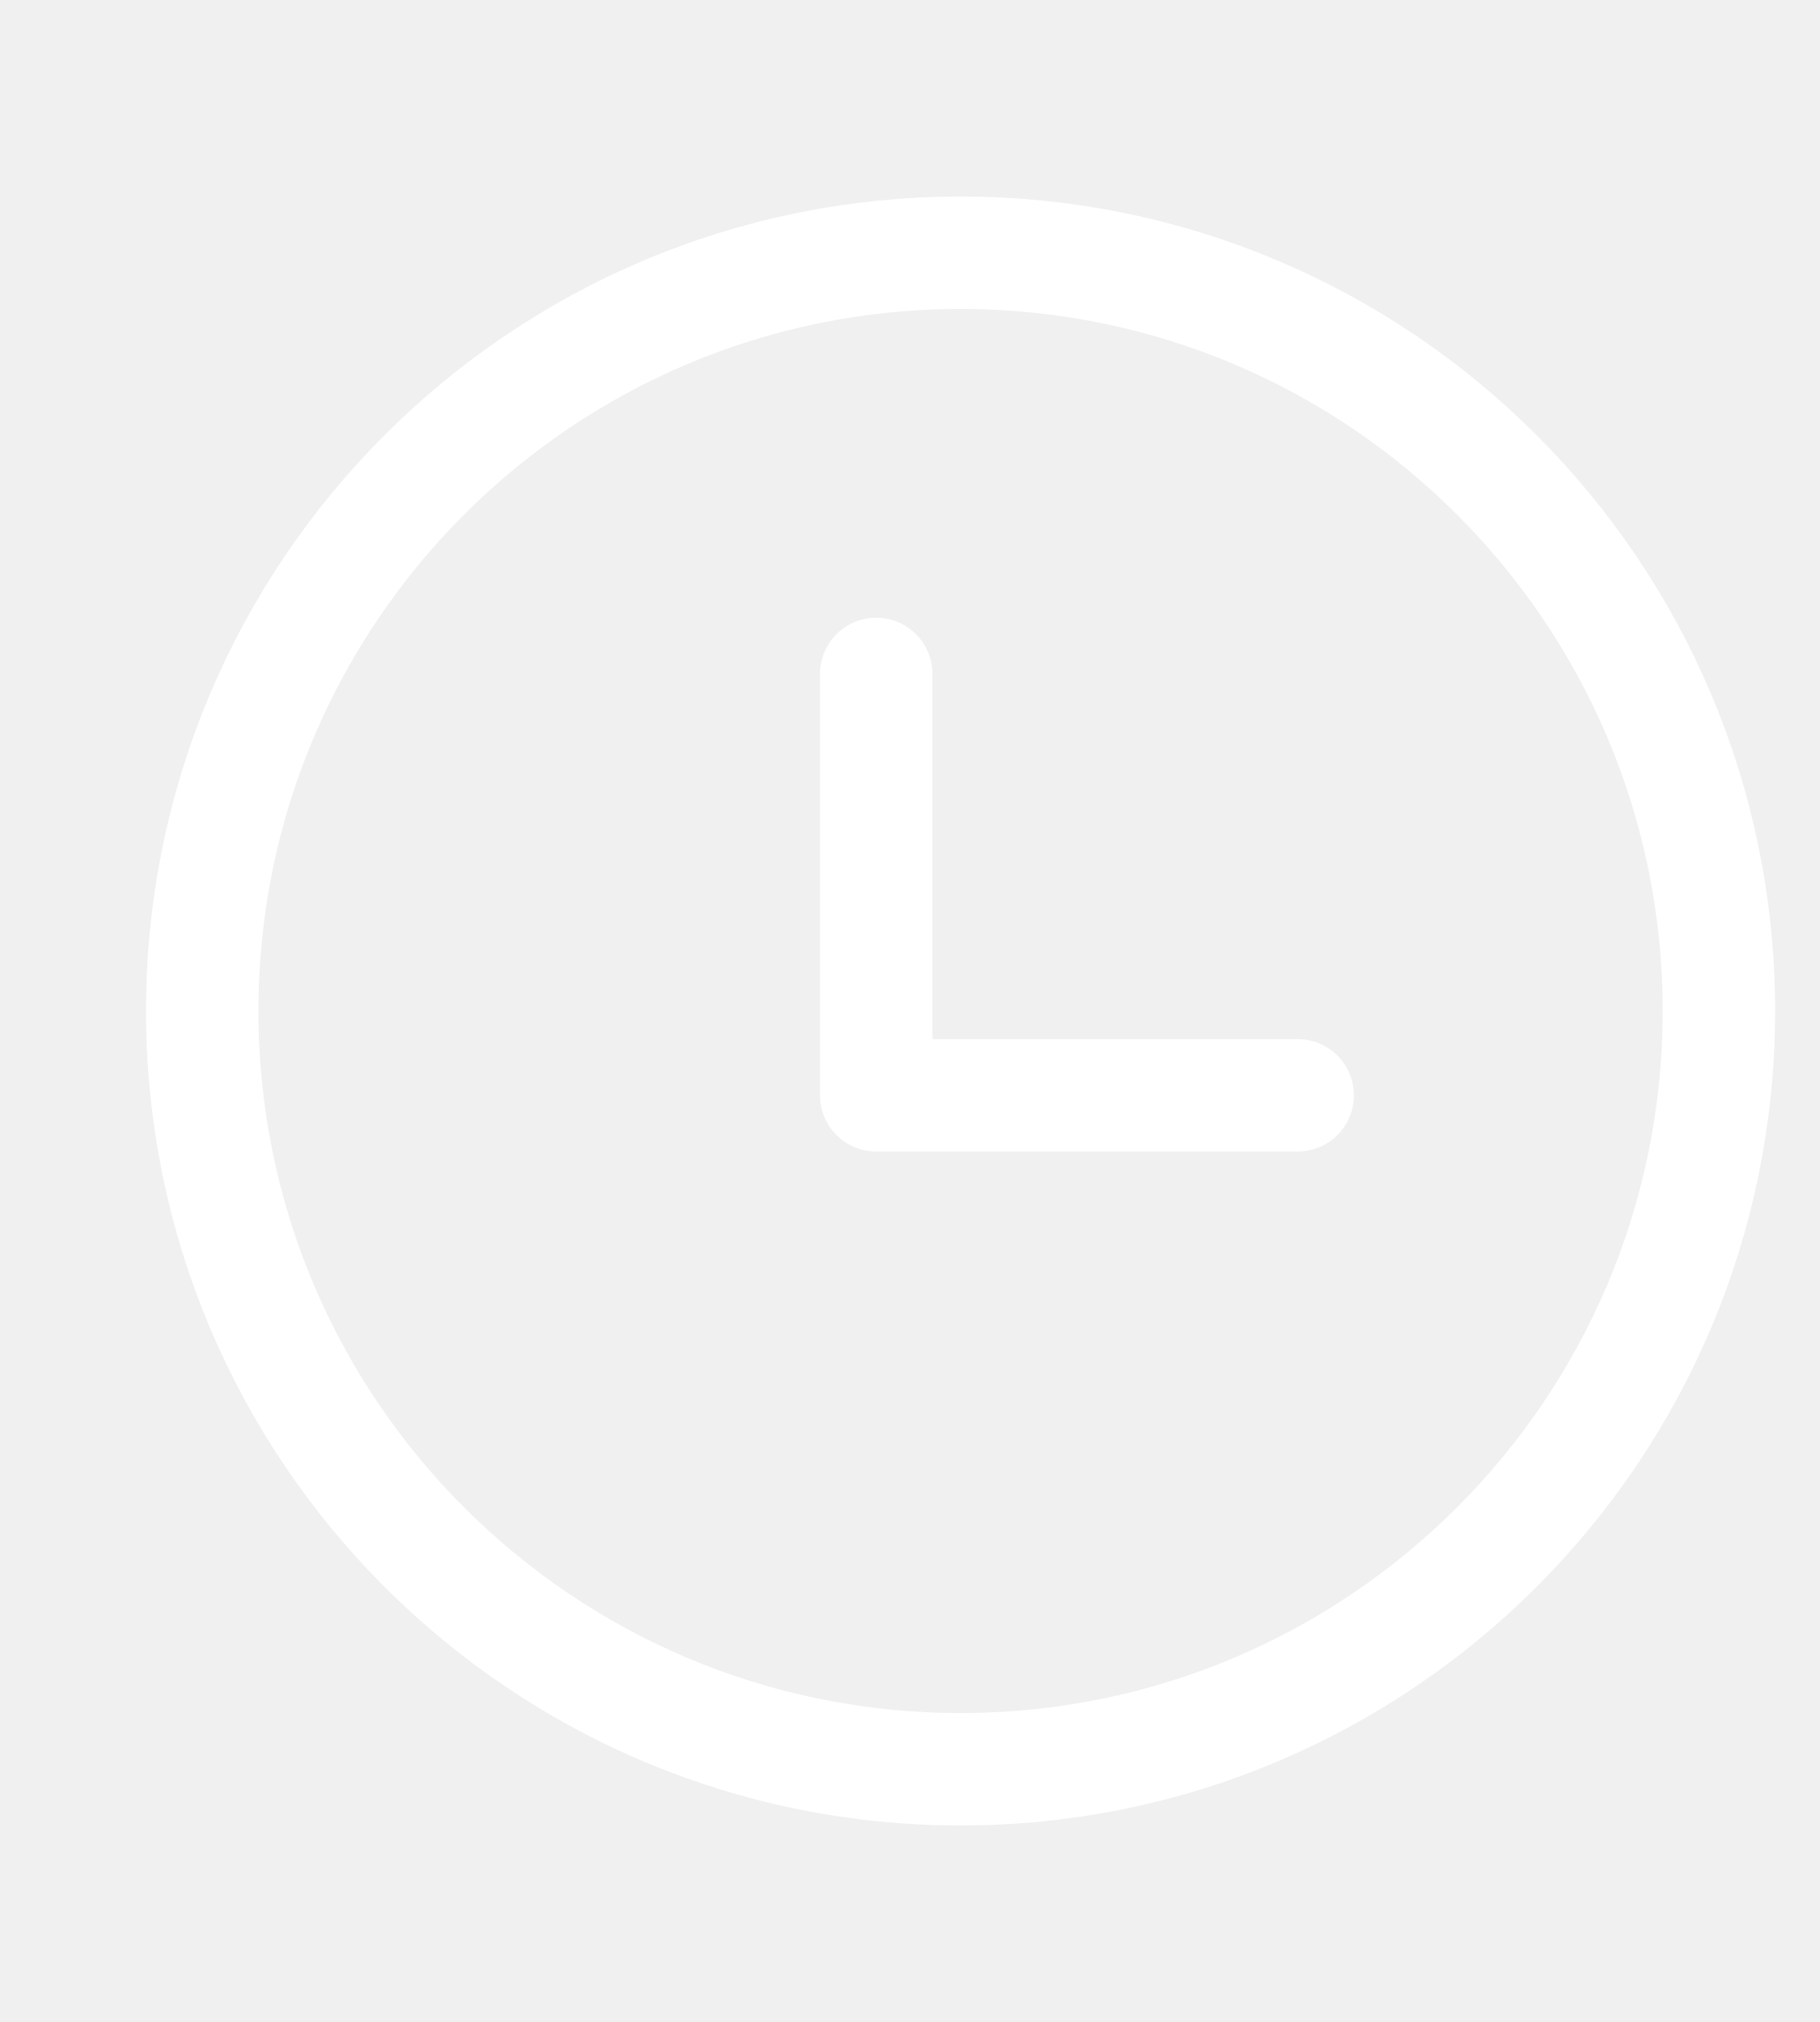
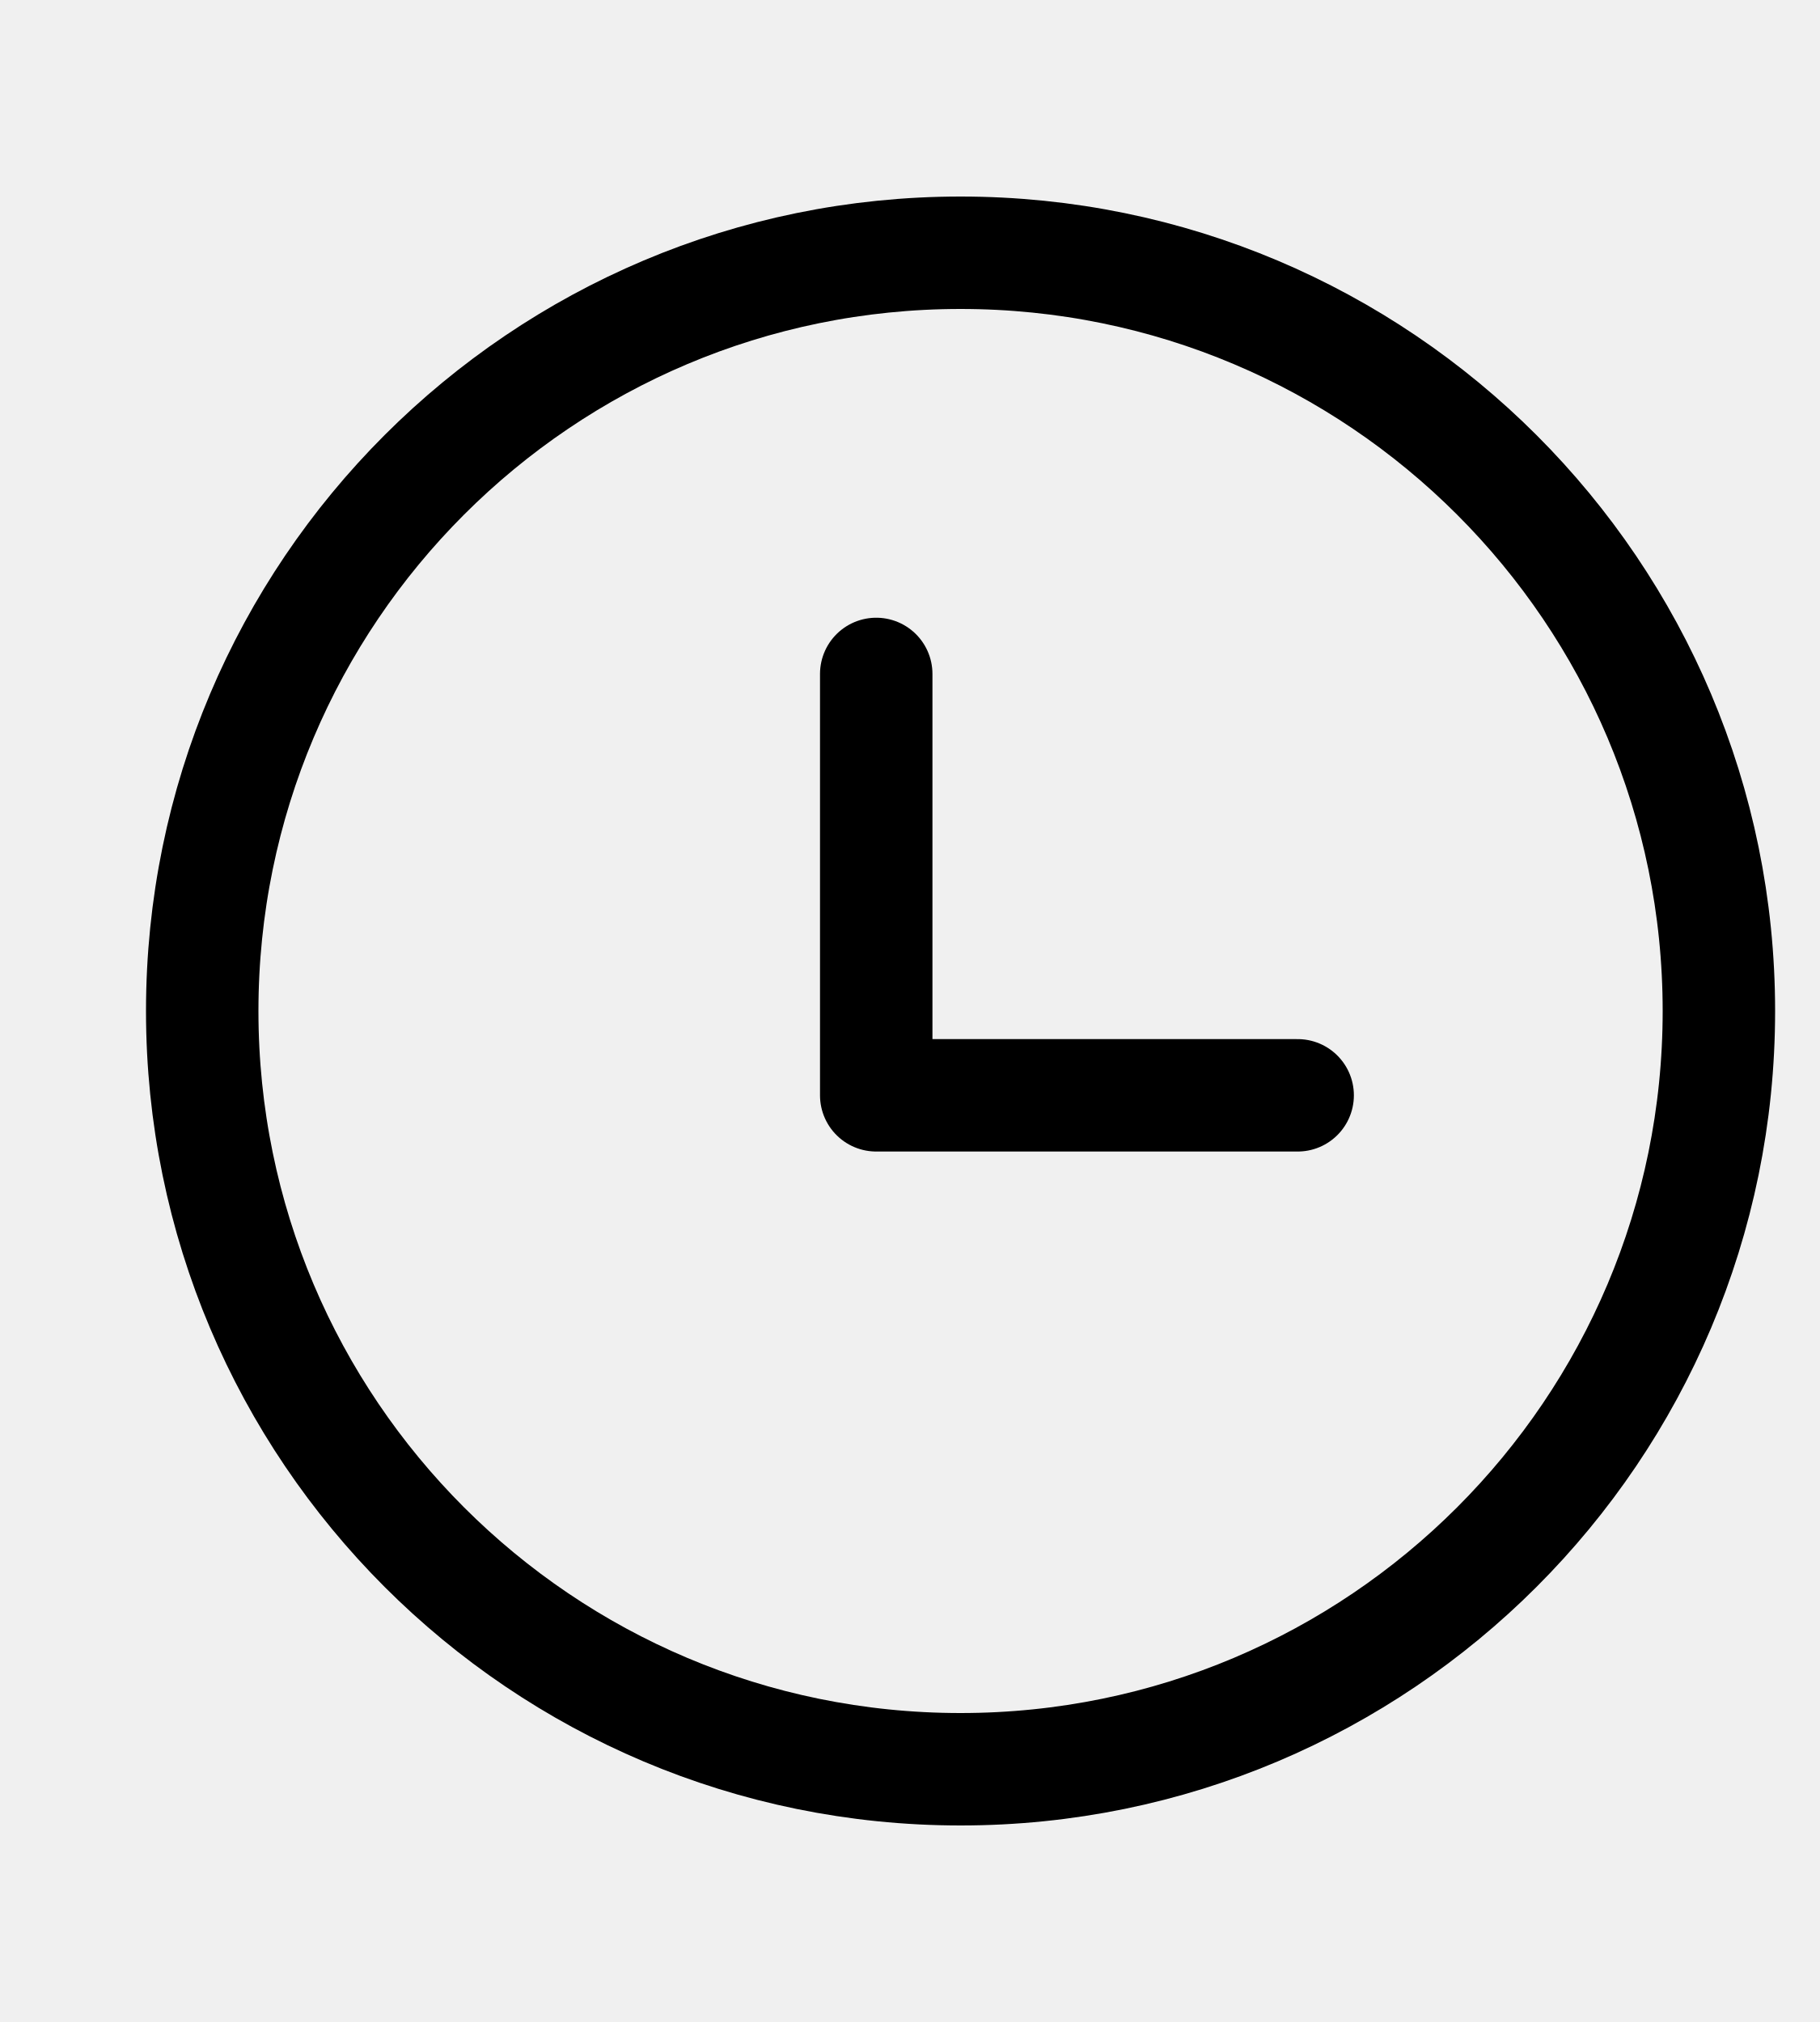
<svg xmlns="http://www.w3.org/2000/svg" width="9" height="10" viewBox="0 0 9 10" fill="none">
-   <path d="M4.75 8.75C6.821 8.75 8.5 7.071 8.5 5C8.5 2.929 6.821 1.25 4.75 1.25C2.679 1.25 1 2.929 1 5C1 7.071 2.679 8.75 4.75 8.75Z" stroke="white" stroke-width="0.556" stroke-linecap="round" stroke-linejoin="round" />
-   <path d="M4.333 3.333V5.417H6.417" stroke="white" stroke-width="0.556" stroke-linecap="round" stroke-linejoin="round" />
+   <path d="M4.75 8.75C6.821 8.75 8.5 7.071 8.5 5C8.5 2.929 6.821 1.25 4.75 1.25C2.679 1.25 1 2.929 1 5C1 7.071 2.679 8.75 4.75 8.75Z" stroke="black" stroke-width="0.556" stroke-linecap="round" stroke-linejoin="round" />
+   <path d="M4.333 3.333V5.417H6.417" stroke="black" stroke-width="0.556" stroke-linecap="round" stroke-linejoin="round" />
</svg>
